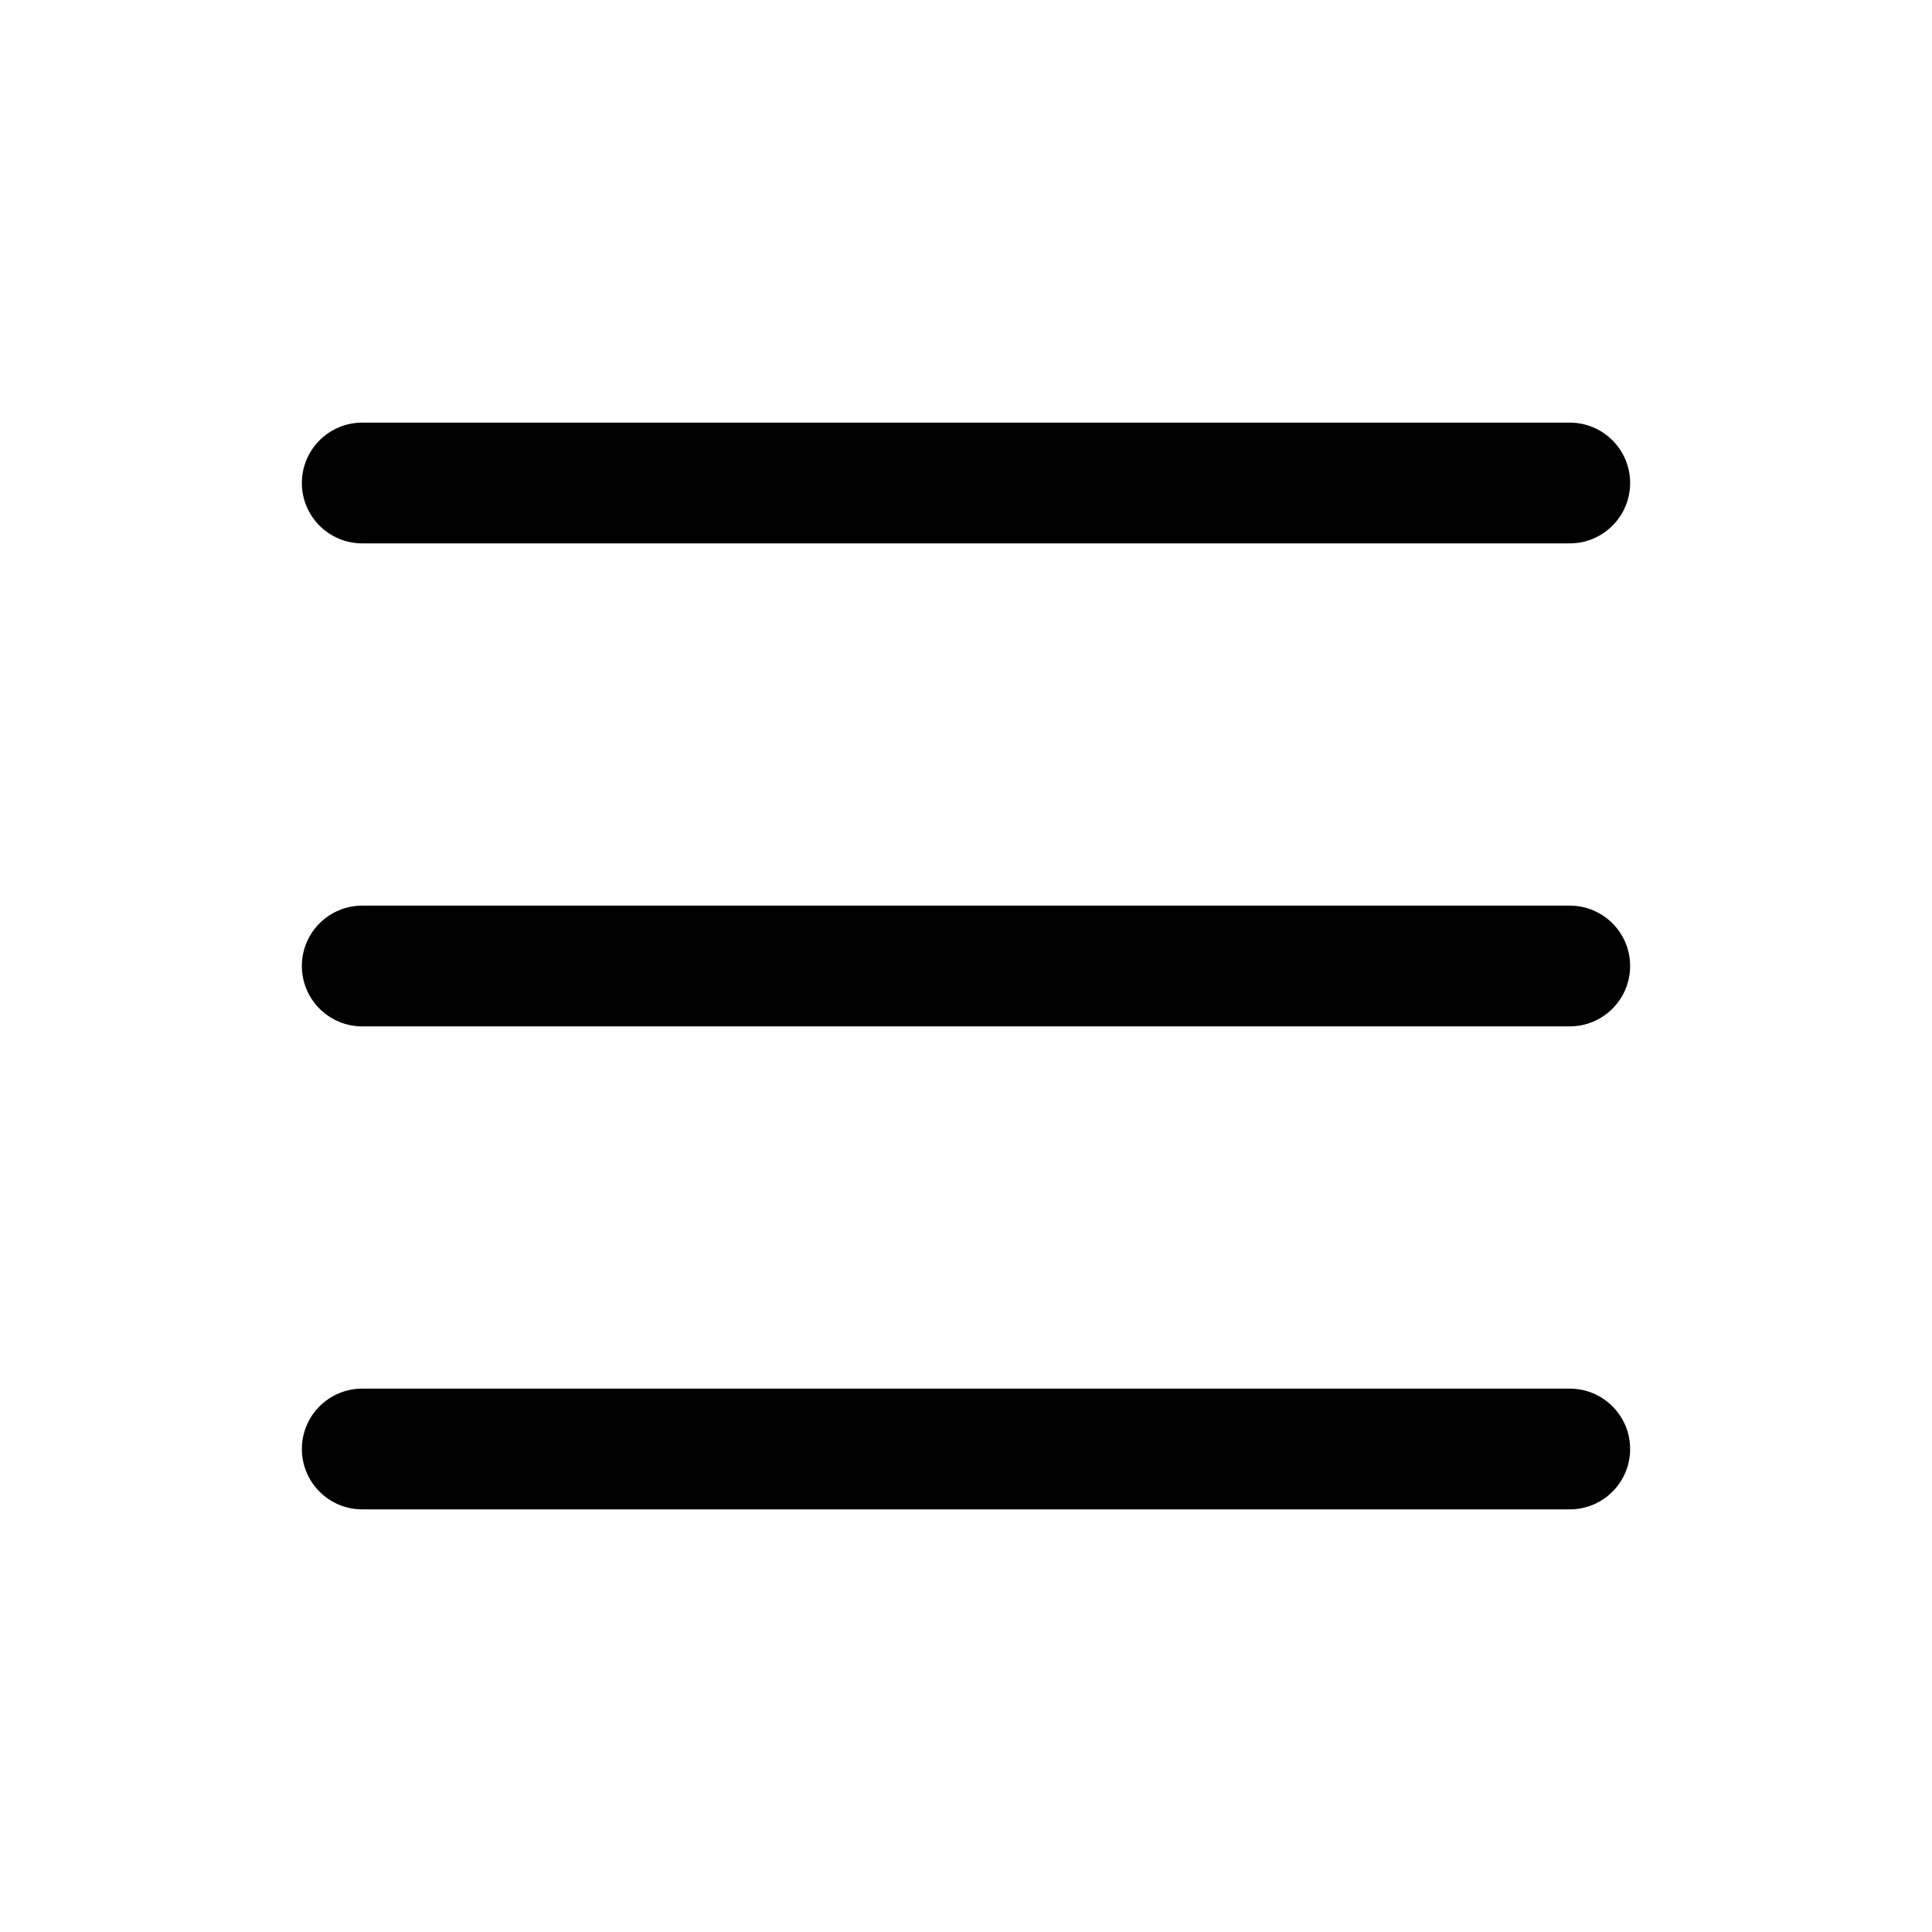
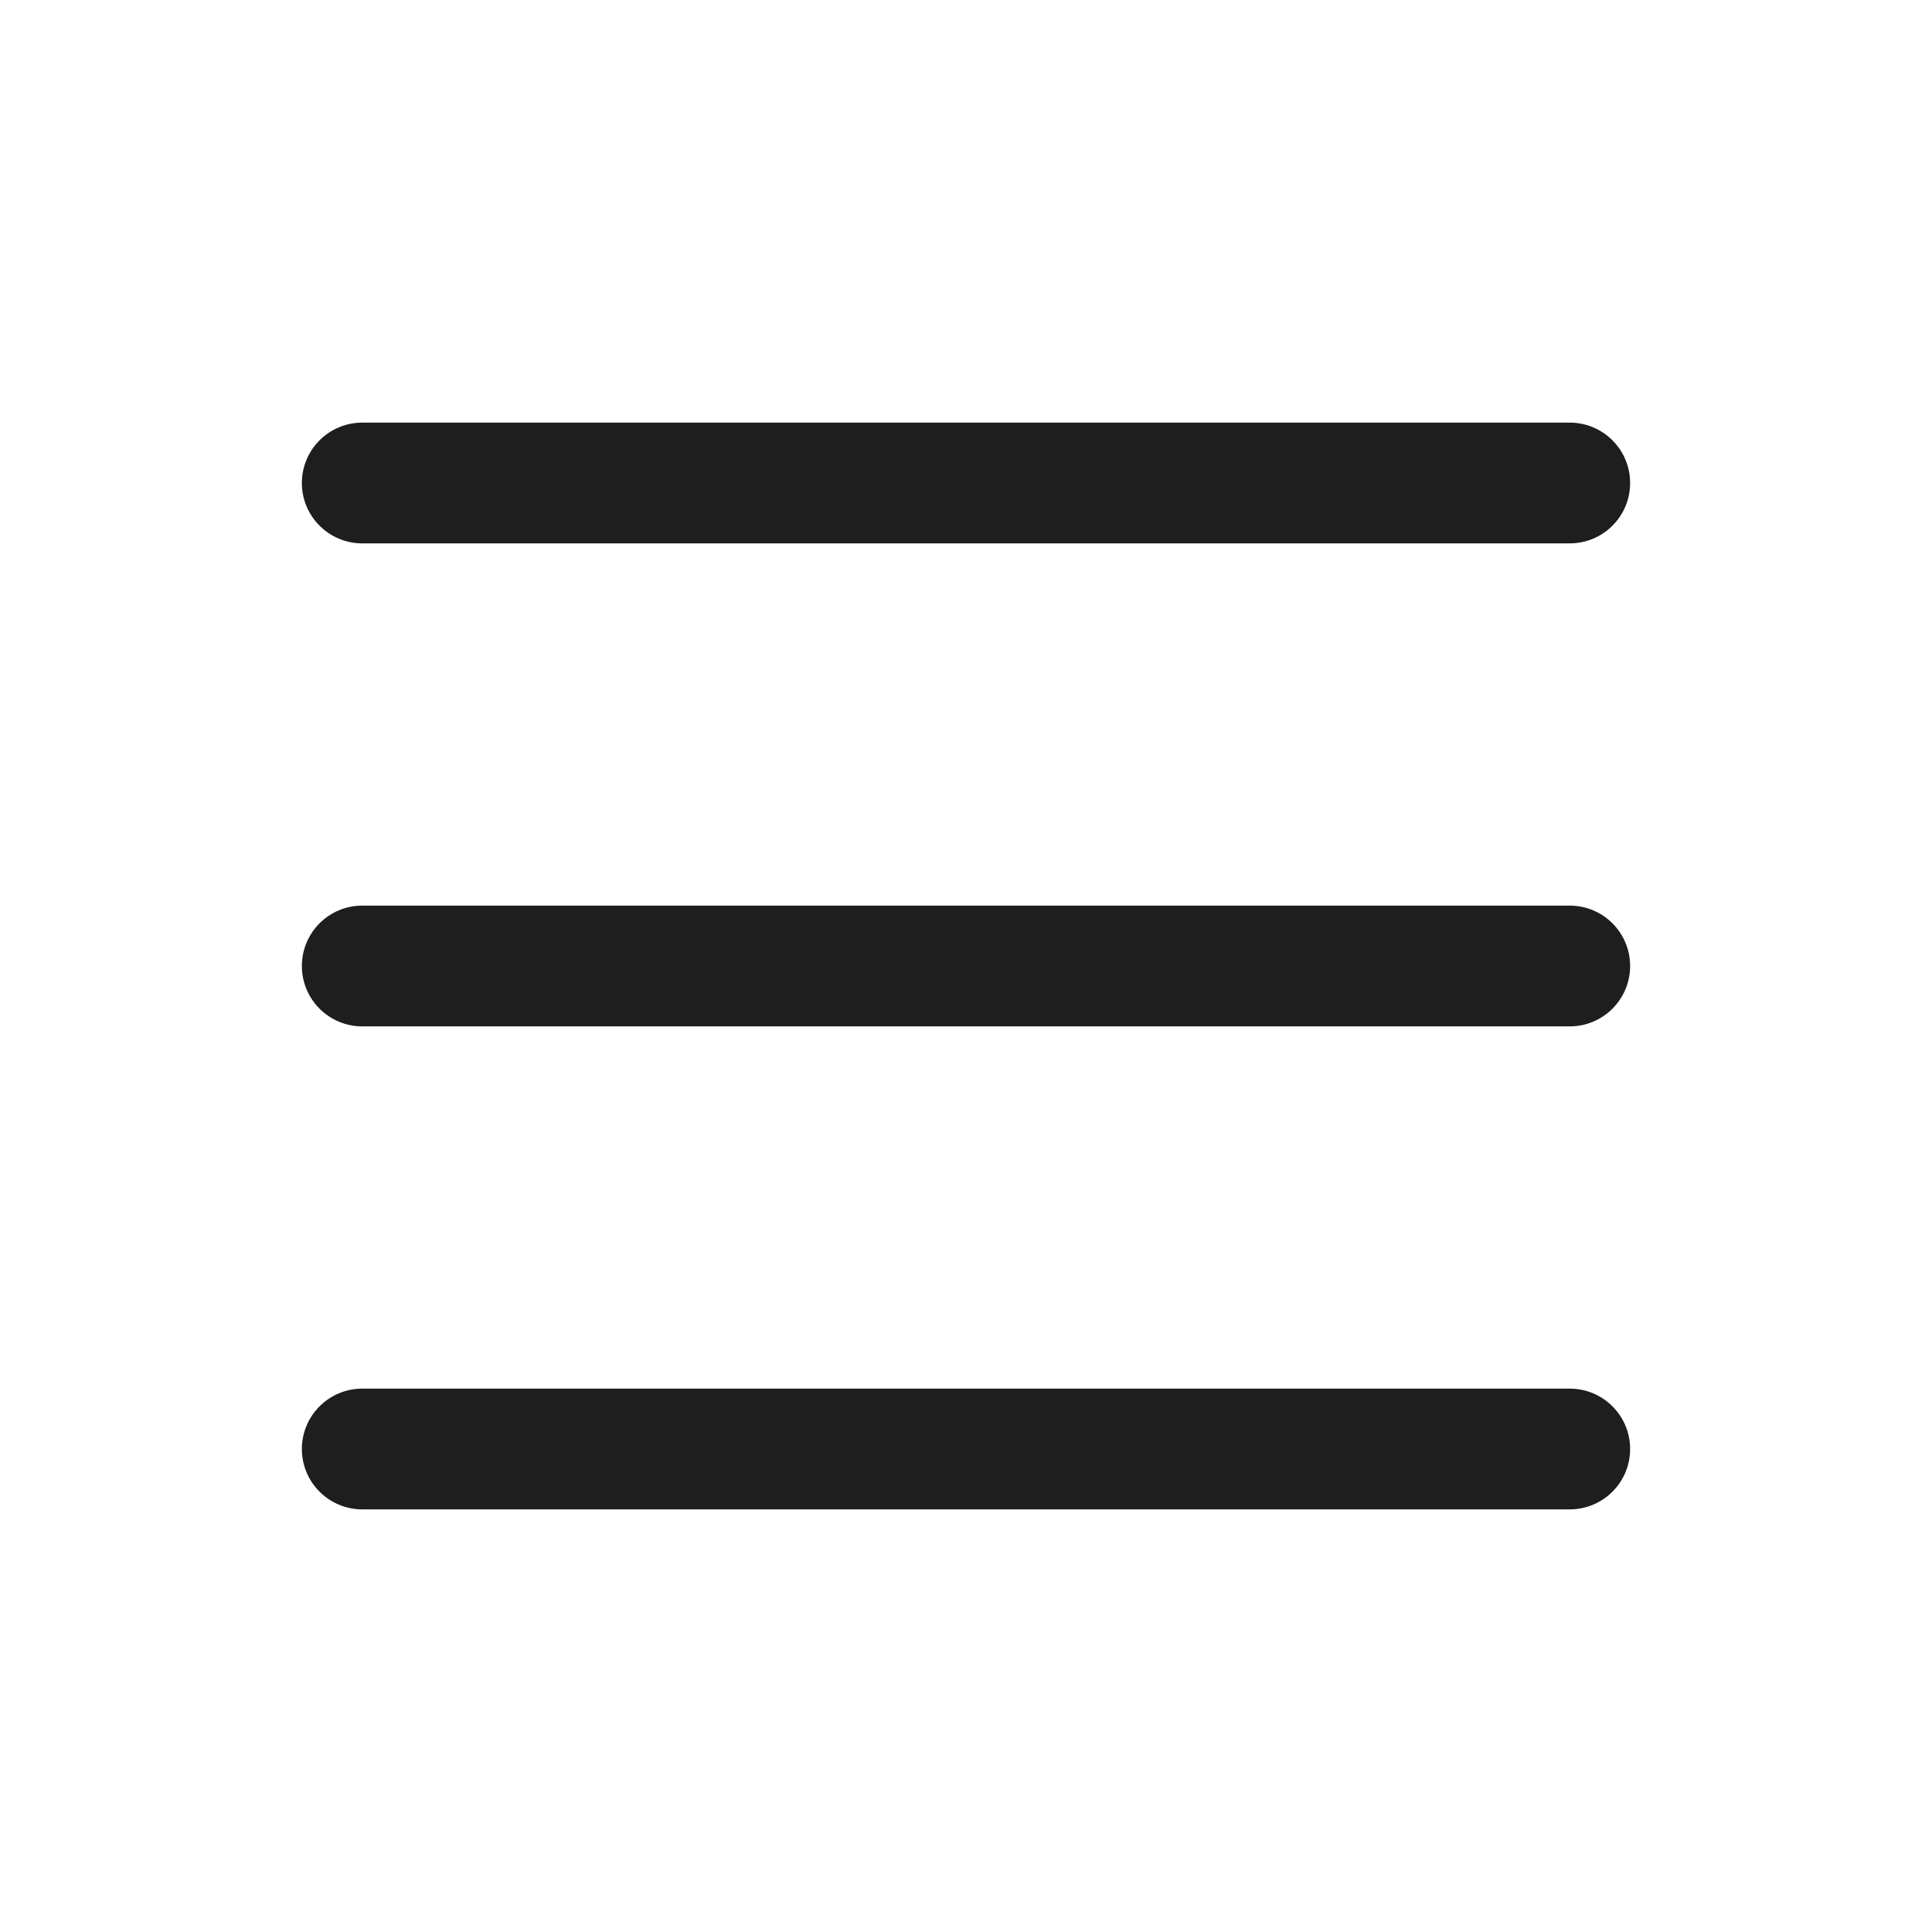
- <svg xmlns="http://www.w3.org/2000/svg" width="16" height="16" fill="currentColor" class="bi bi-list" viewBox="0 0 16 16">
+ <svg xmlns="http://www.w3.org/2000/svg" width="16" height="16" fill="#1e1e1e" class="bi bi-list" viewBox="0 0 16 16">
  <path fill-rule="evenodd" d="M2.5 12a.5.5 0 0 1 .5-.5h10a.5.5 0 0 1 0 1H3a.5.5 0 0 1-.5-.5m0-4a.5.5 0 0 1 .5-.5h10a.5.5 0 0 1 0 1H3a.5.5 0 0 1-.5-.5m0-4a.5.5 0 0 1 .5-.5h10a.5.5 0 0 1 0 1H3a.5.5 0 0 1-.5-.5" />
</svg>
